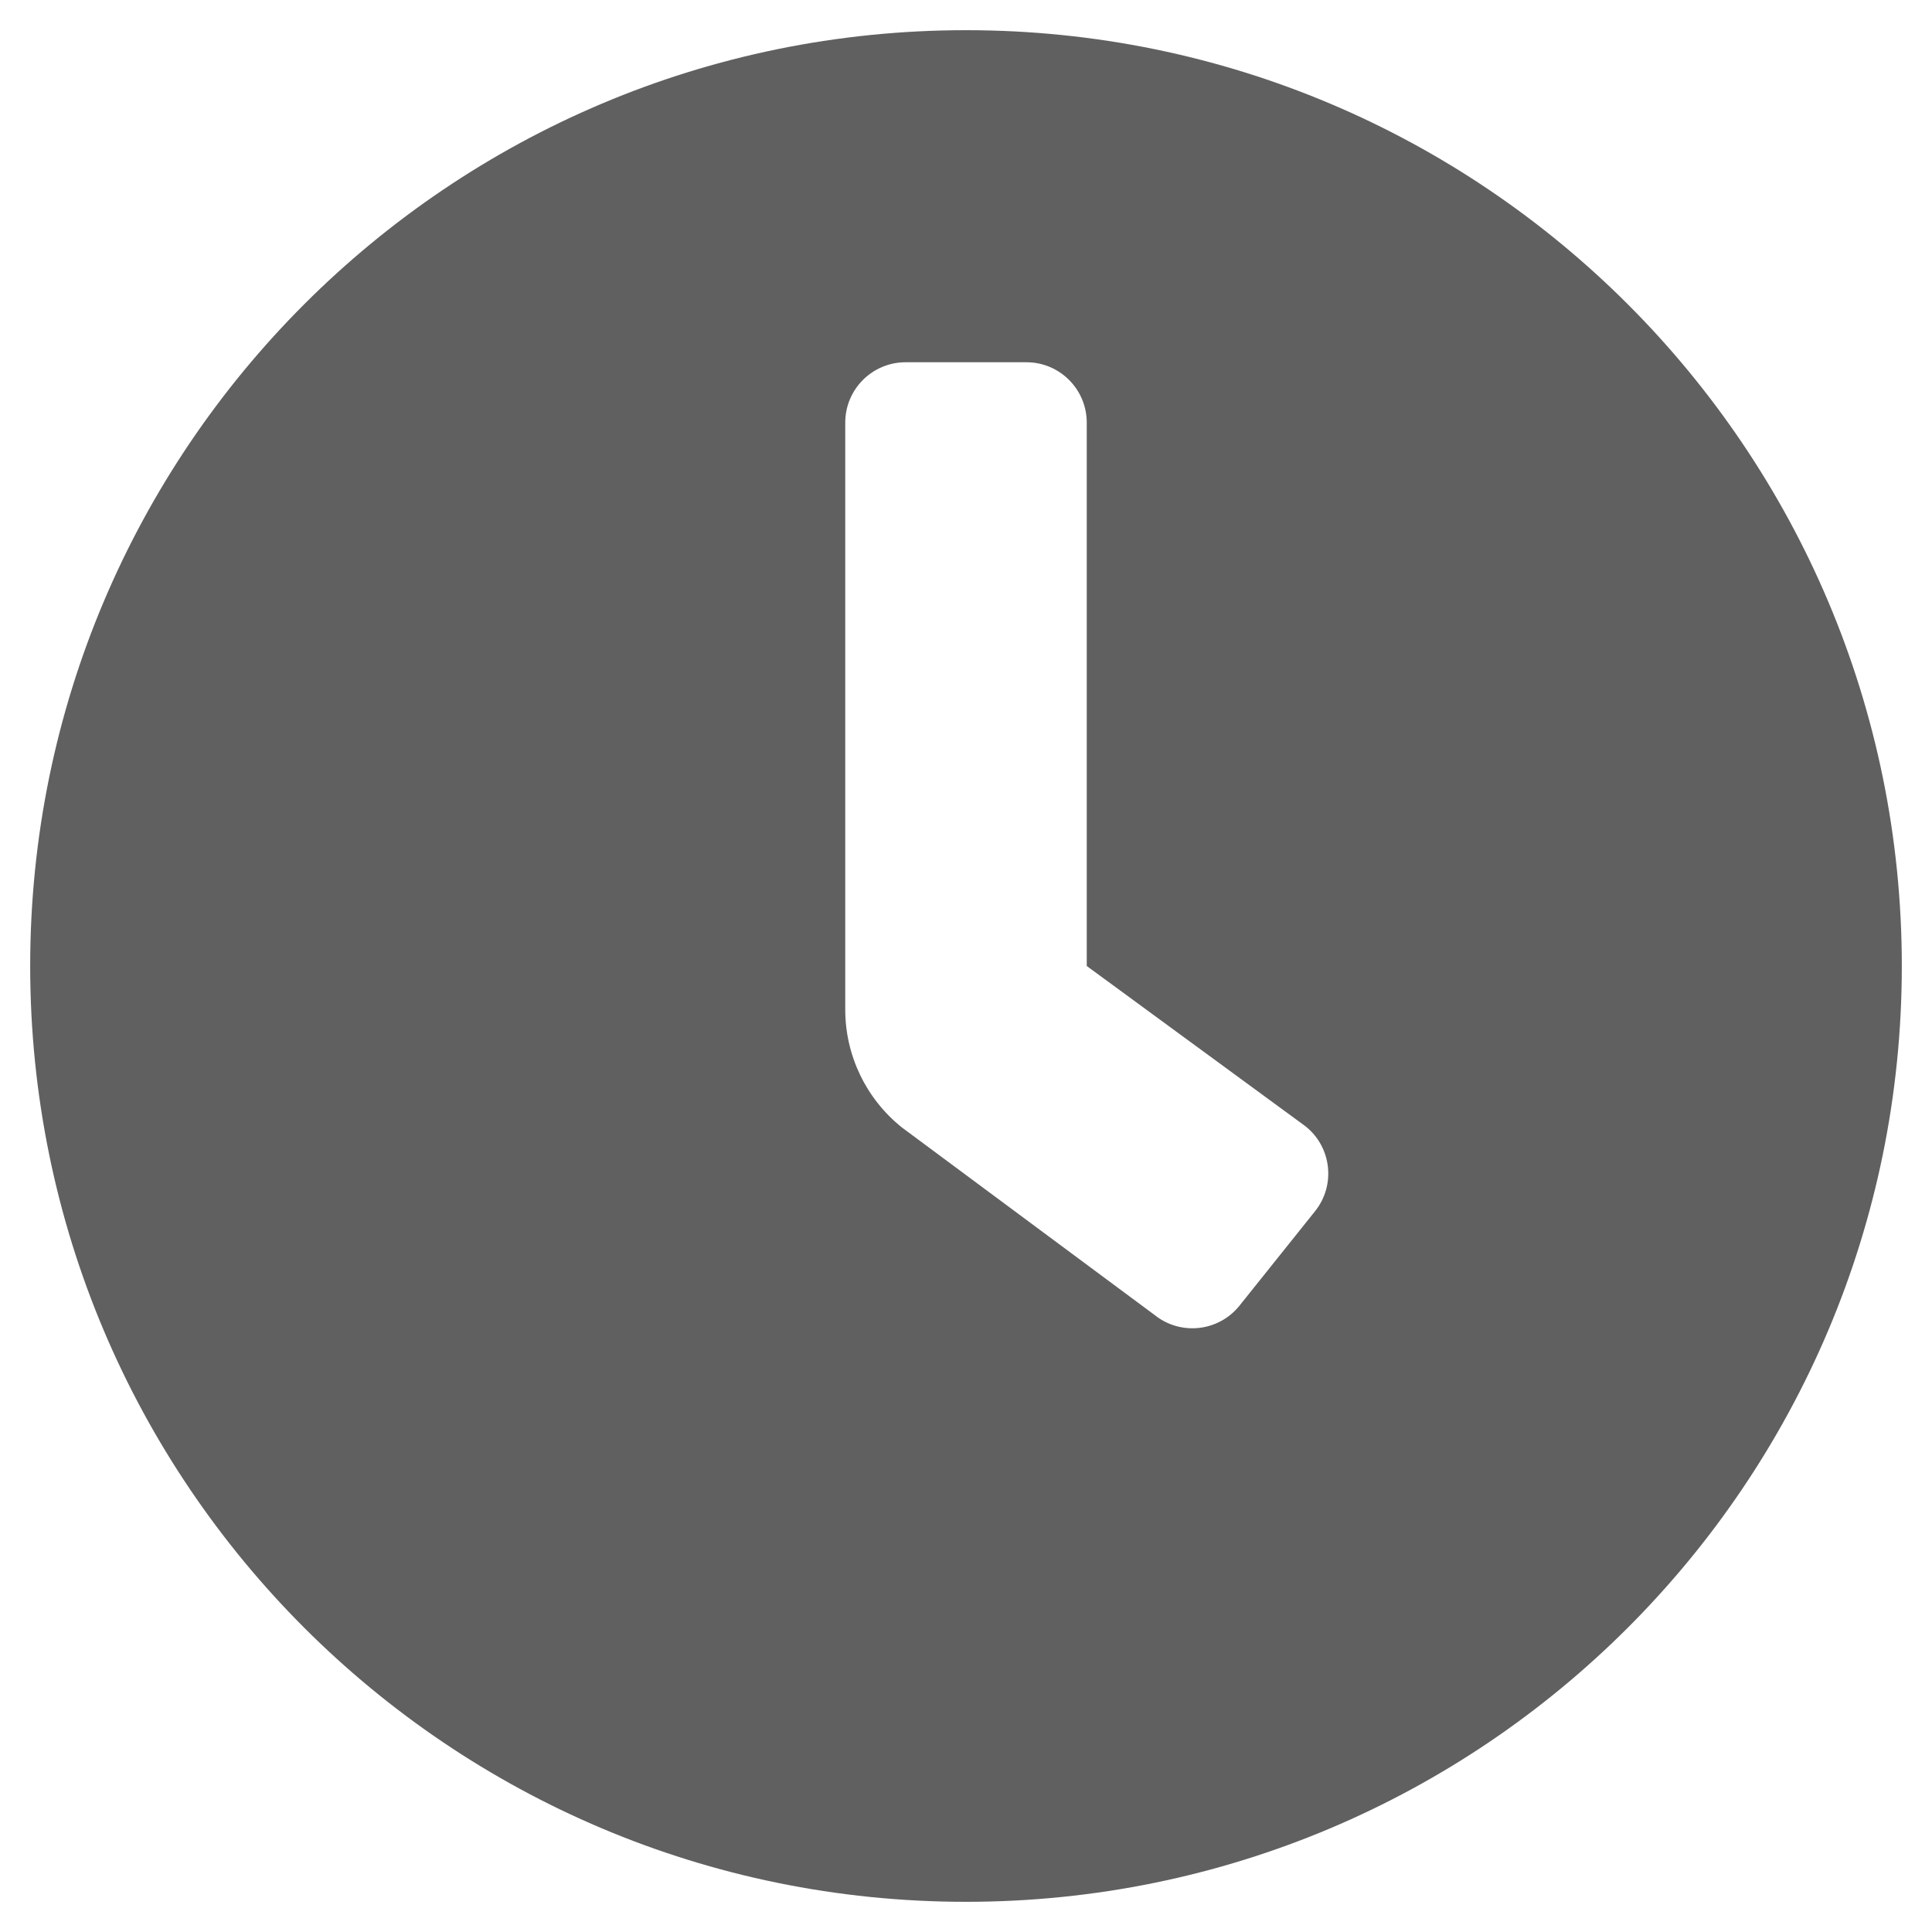
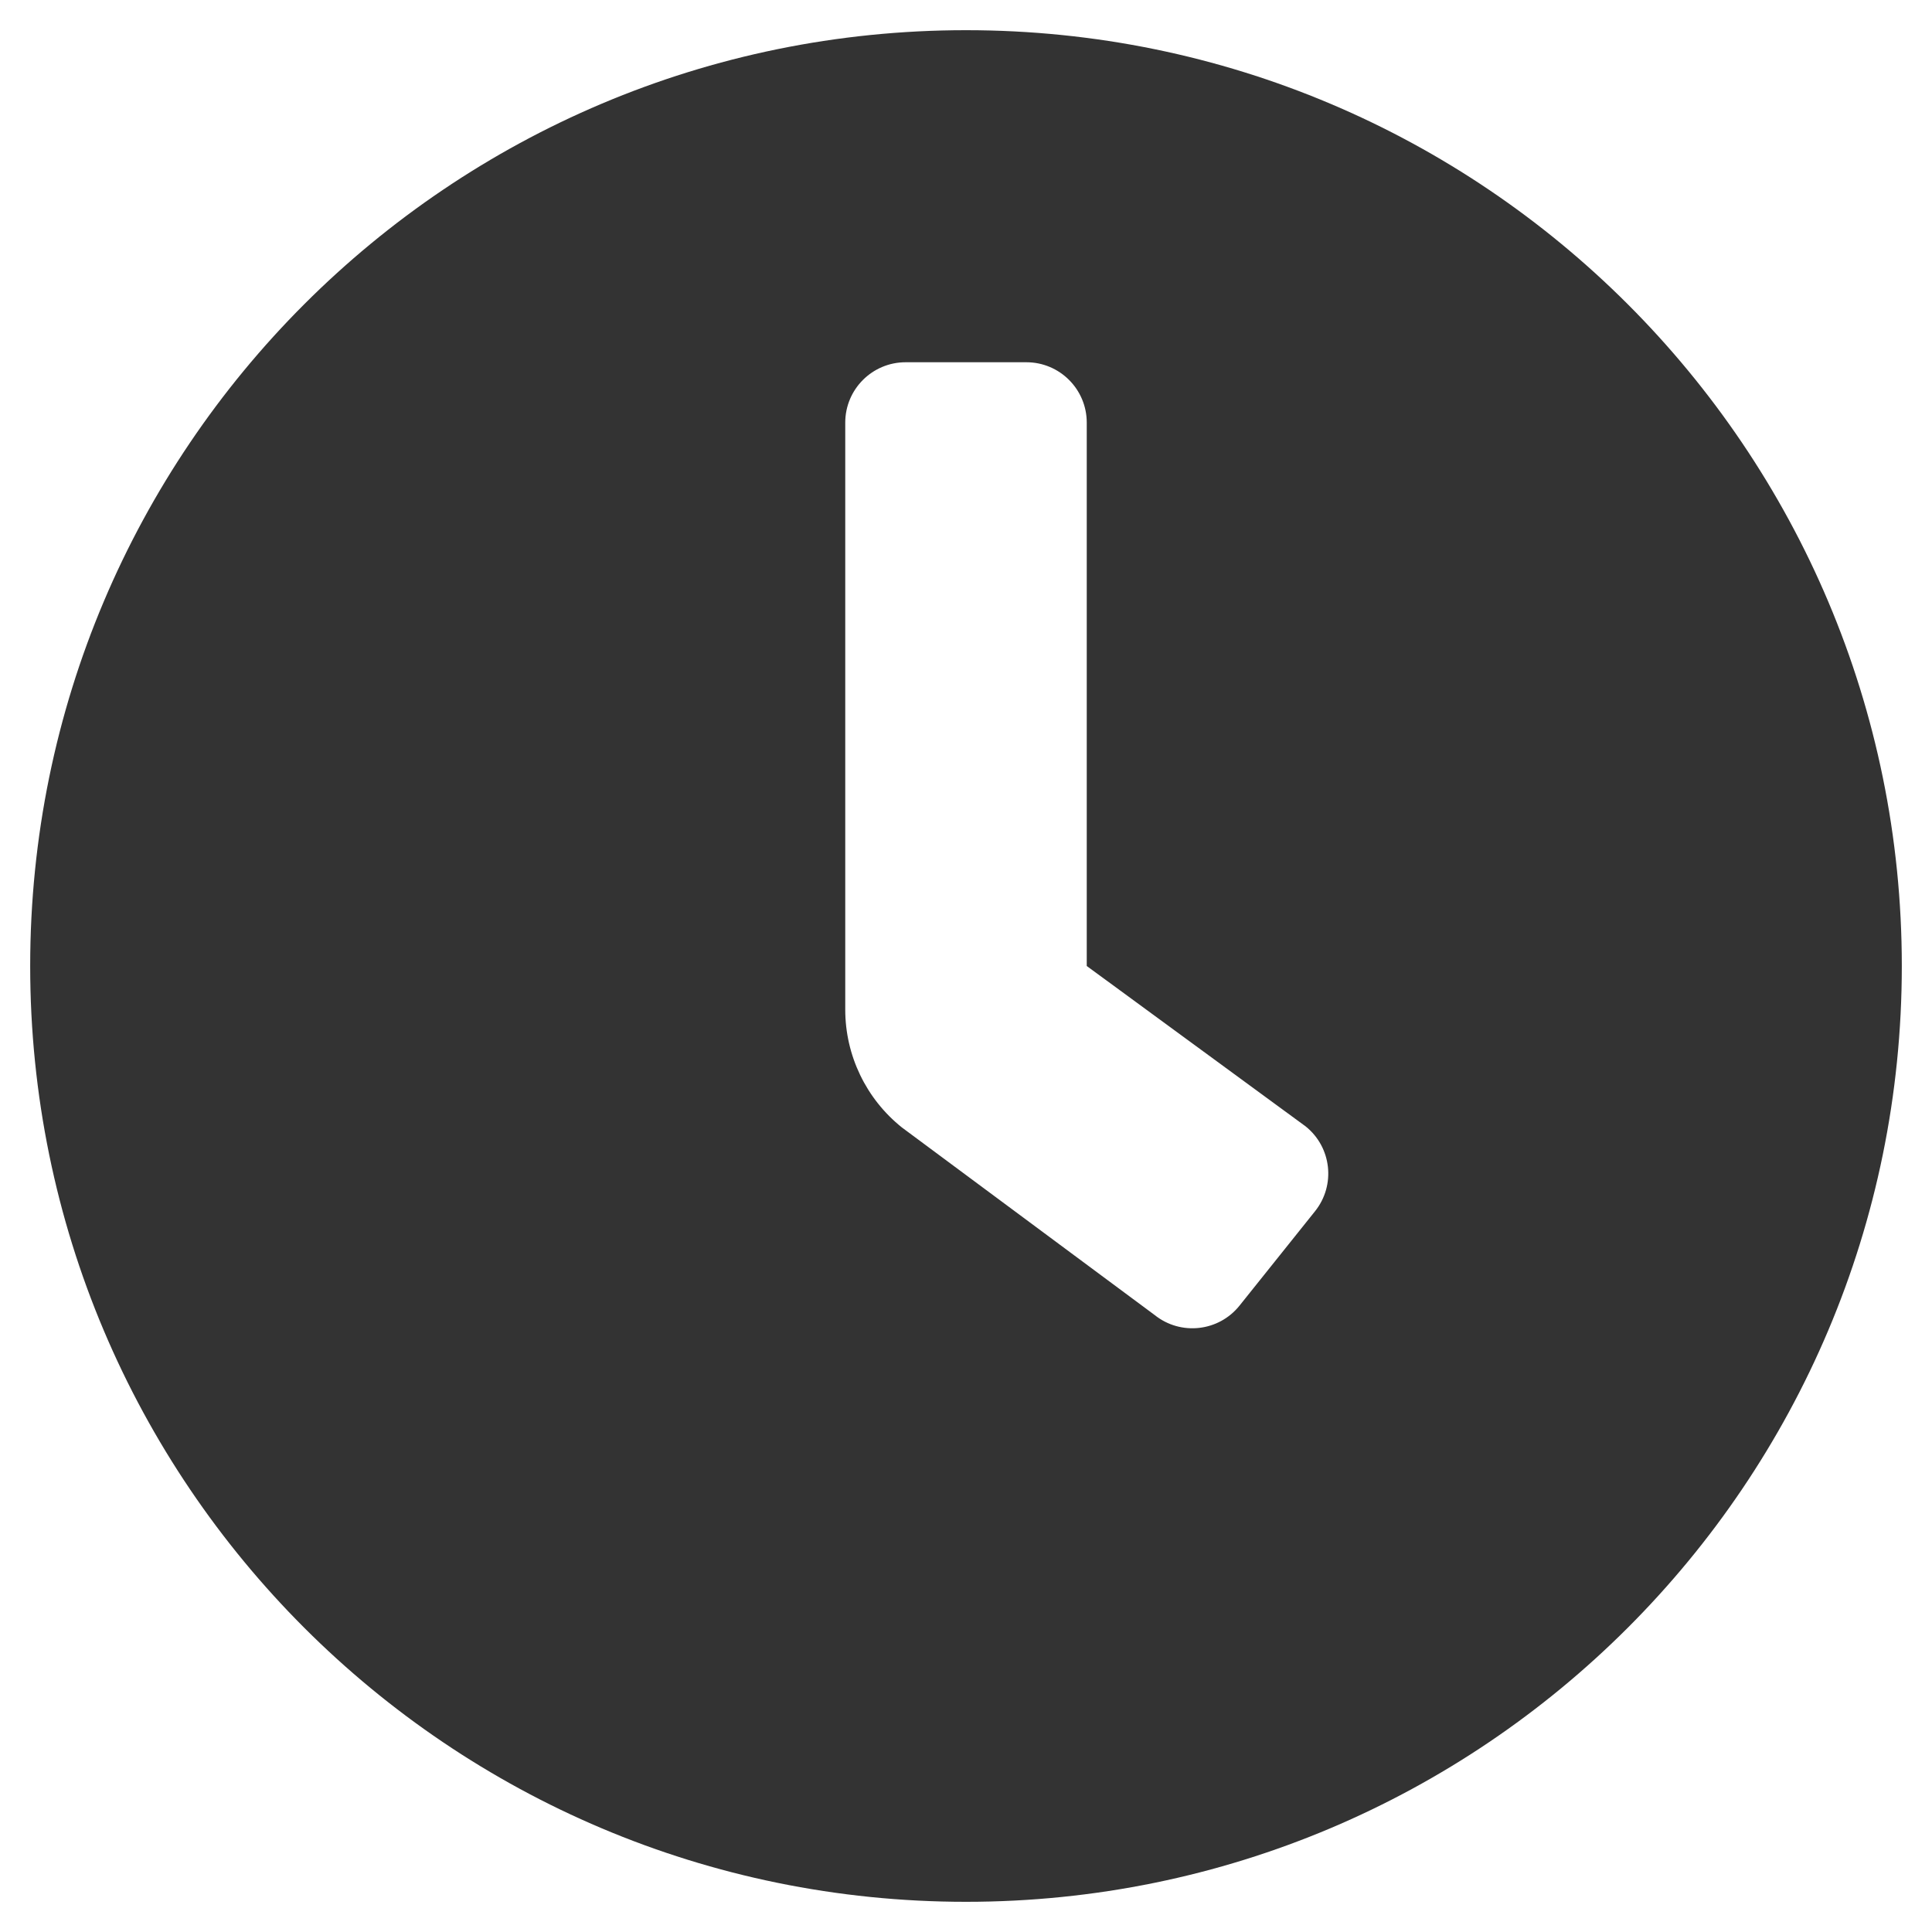
<svg xmlns="http://www.w3.org/2000/svg" aria-hidden="true" focusable="false" data-prefix="fas" data-icon="clock" class="svg-inline--fa fa-clock fa-w-16" role="img" viewBox="0 0 512 512">
-   <path fill="#606060" d="M256,8C119,8,8,119,8,256S119,504,256,504,504,393,504,256,393,8,256,8Zm92.49,313h0l-20,25a16,16,0,0,1-22.49,2.5h0l-67-49.72a40,40,0,0,1-15-31.23V112a16,16,0,0,1,16-16h32a16,16,0,0,1,16,16V256l58,42.5A16,16,0,0,1,348.49,321Z" />
+   <path fill="#333333" d="M256,8C119,8,8,119,8,256S119,504,256,504,504,393,504,256,393,8,256,8Zm92.49,313h0l-20,25a16,16,0,0,1-22.49,2.5h0l-67-49.72a40,40,0,0,1-15-31.23V112a16,16,0,0,1,16-16h32a16,16,0,0,1,16,16V256l58,42.5A16,16,0,0,1,348.49,321Z" />
</svg>
